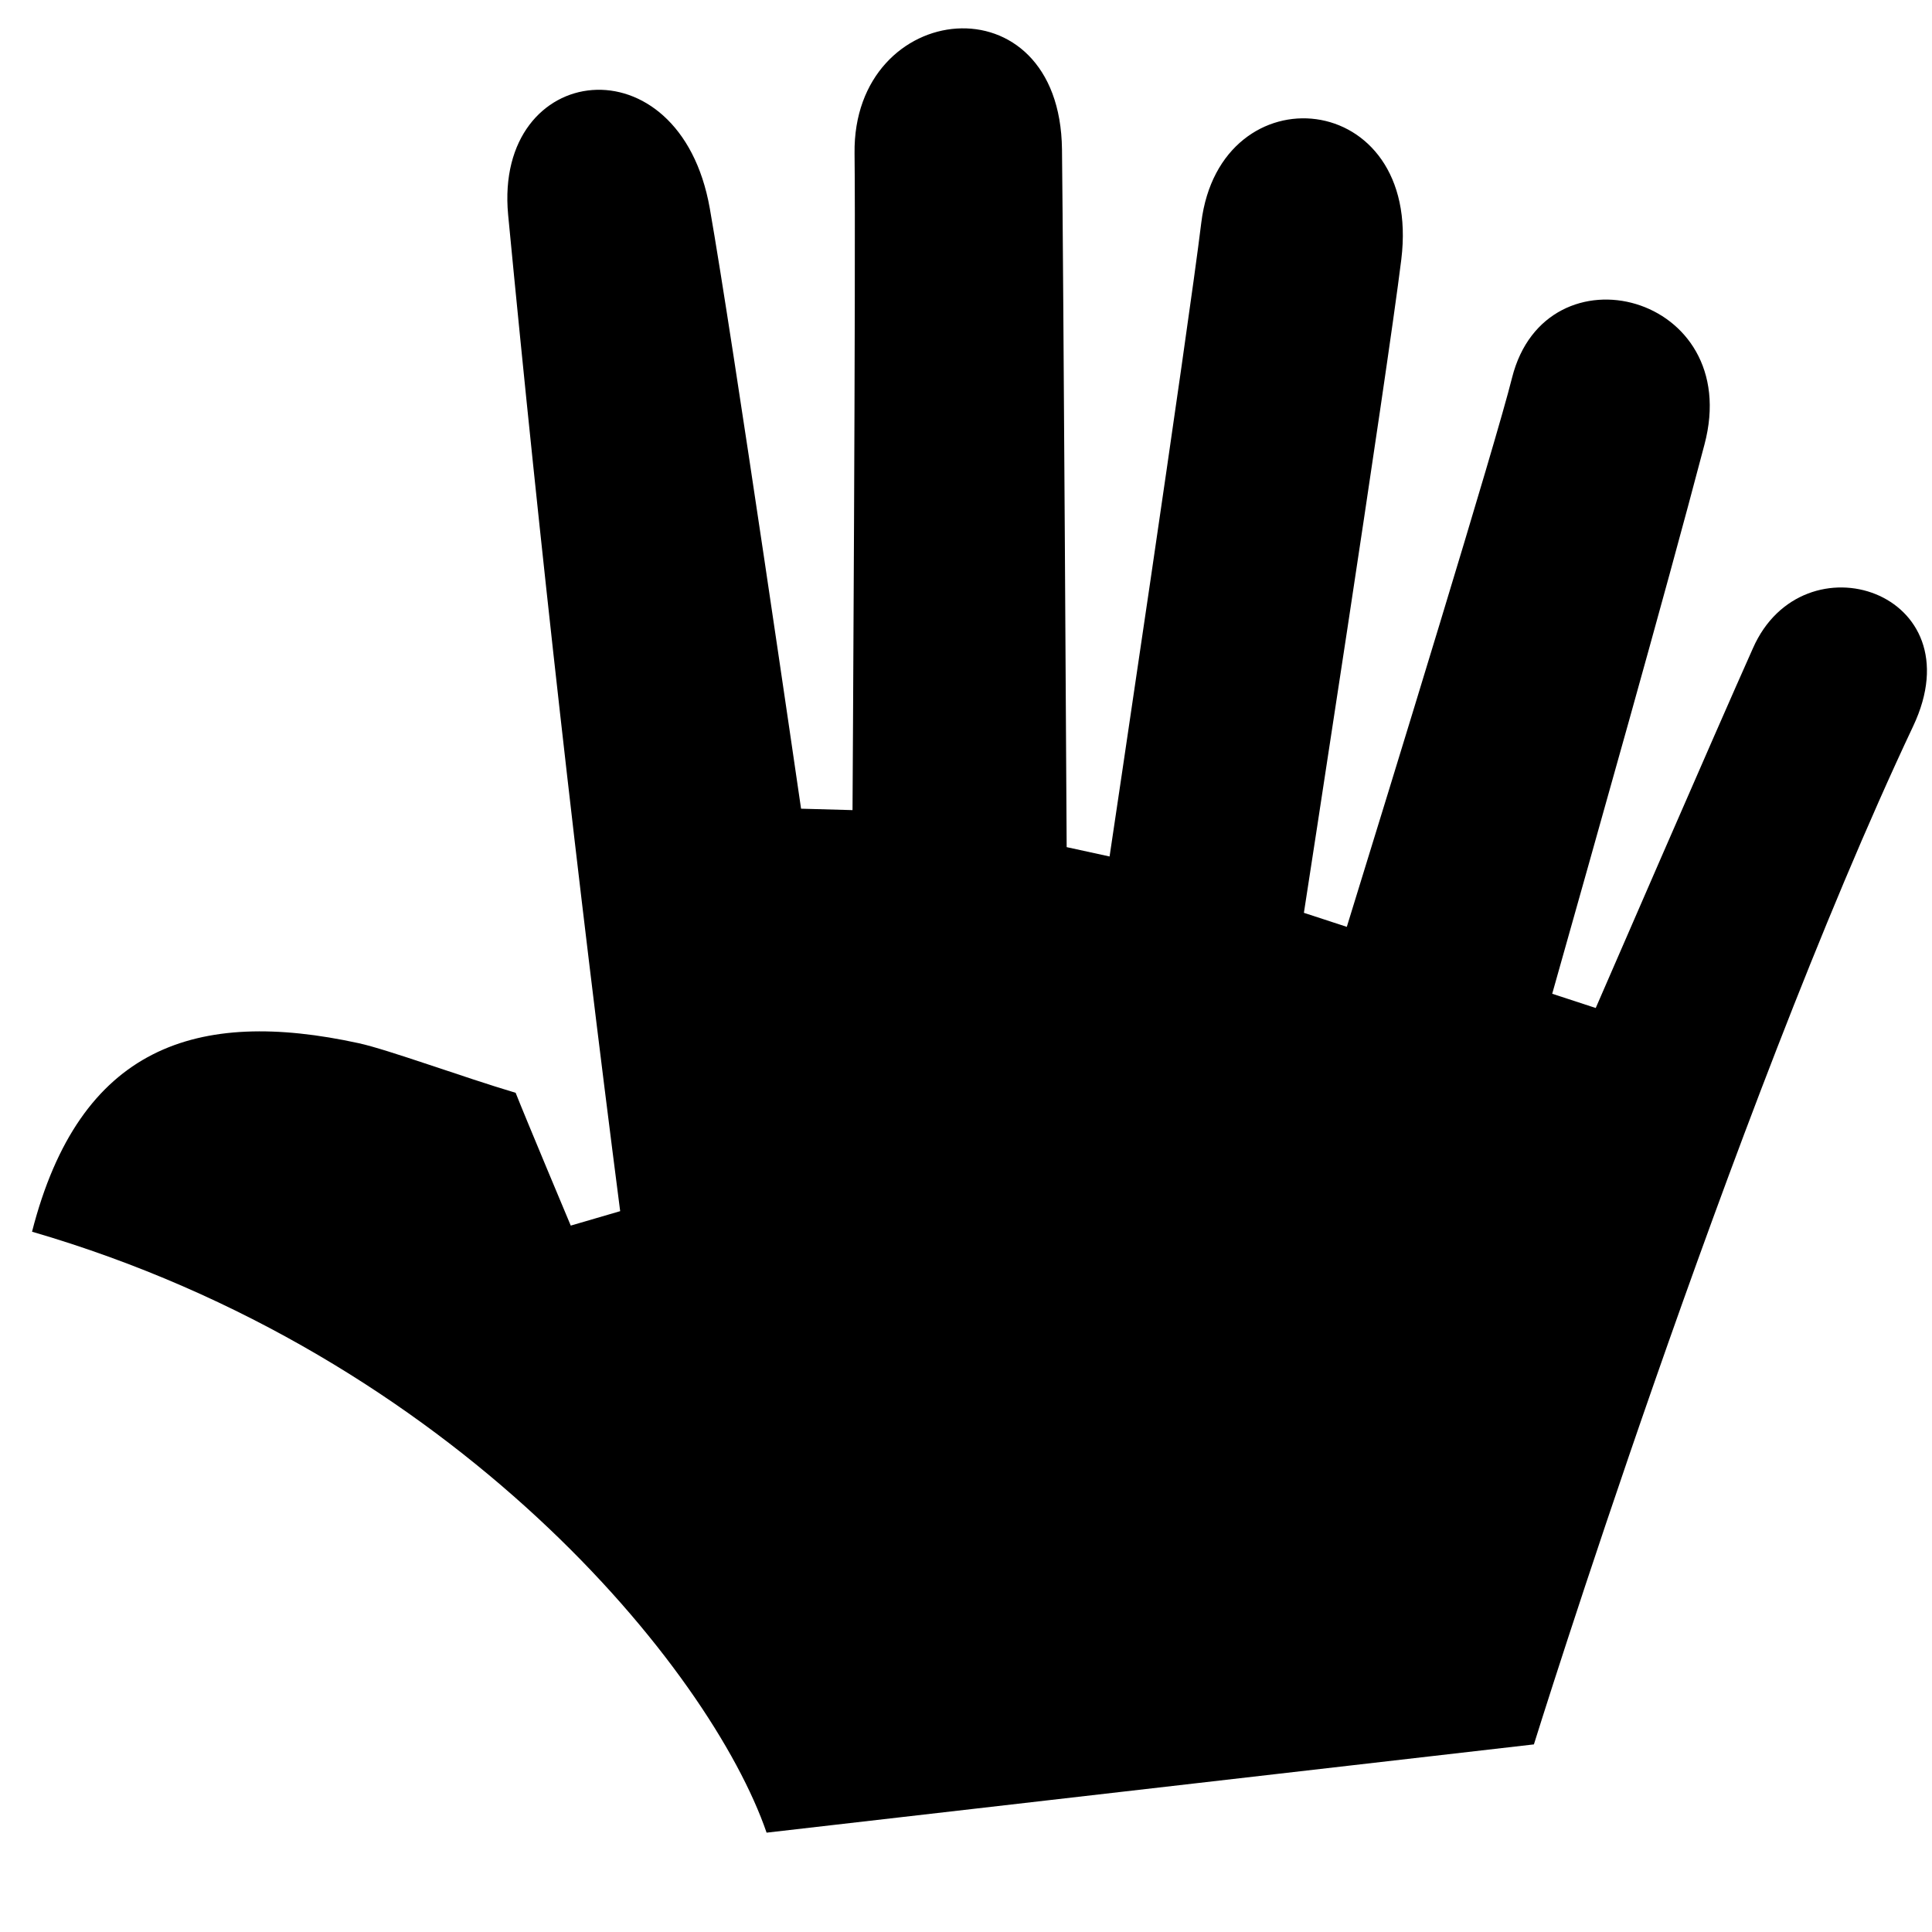
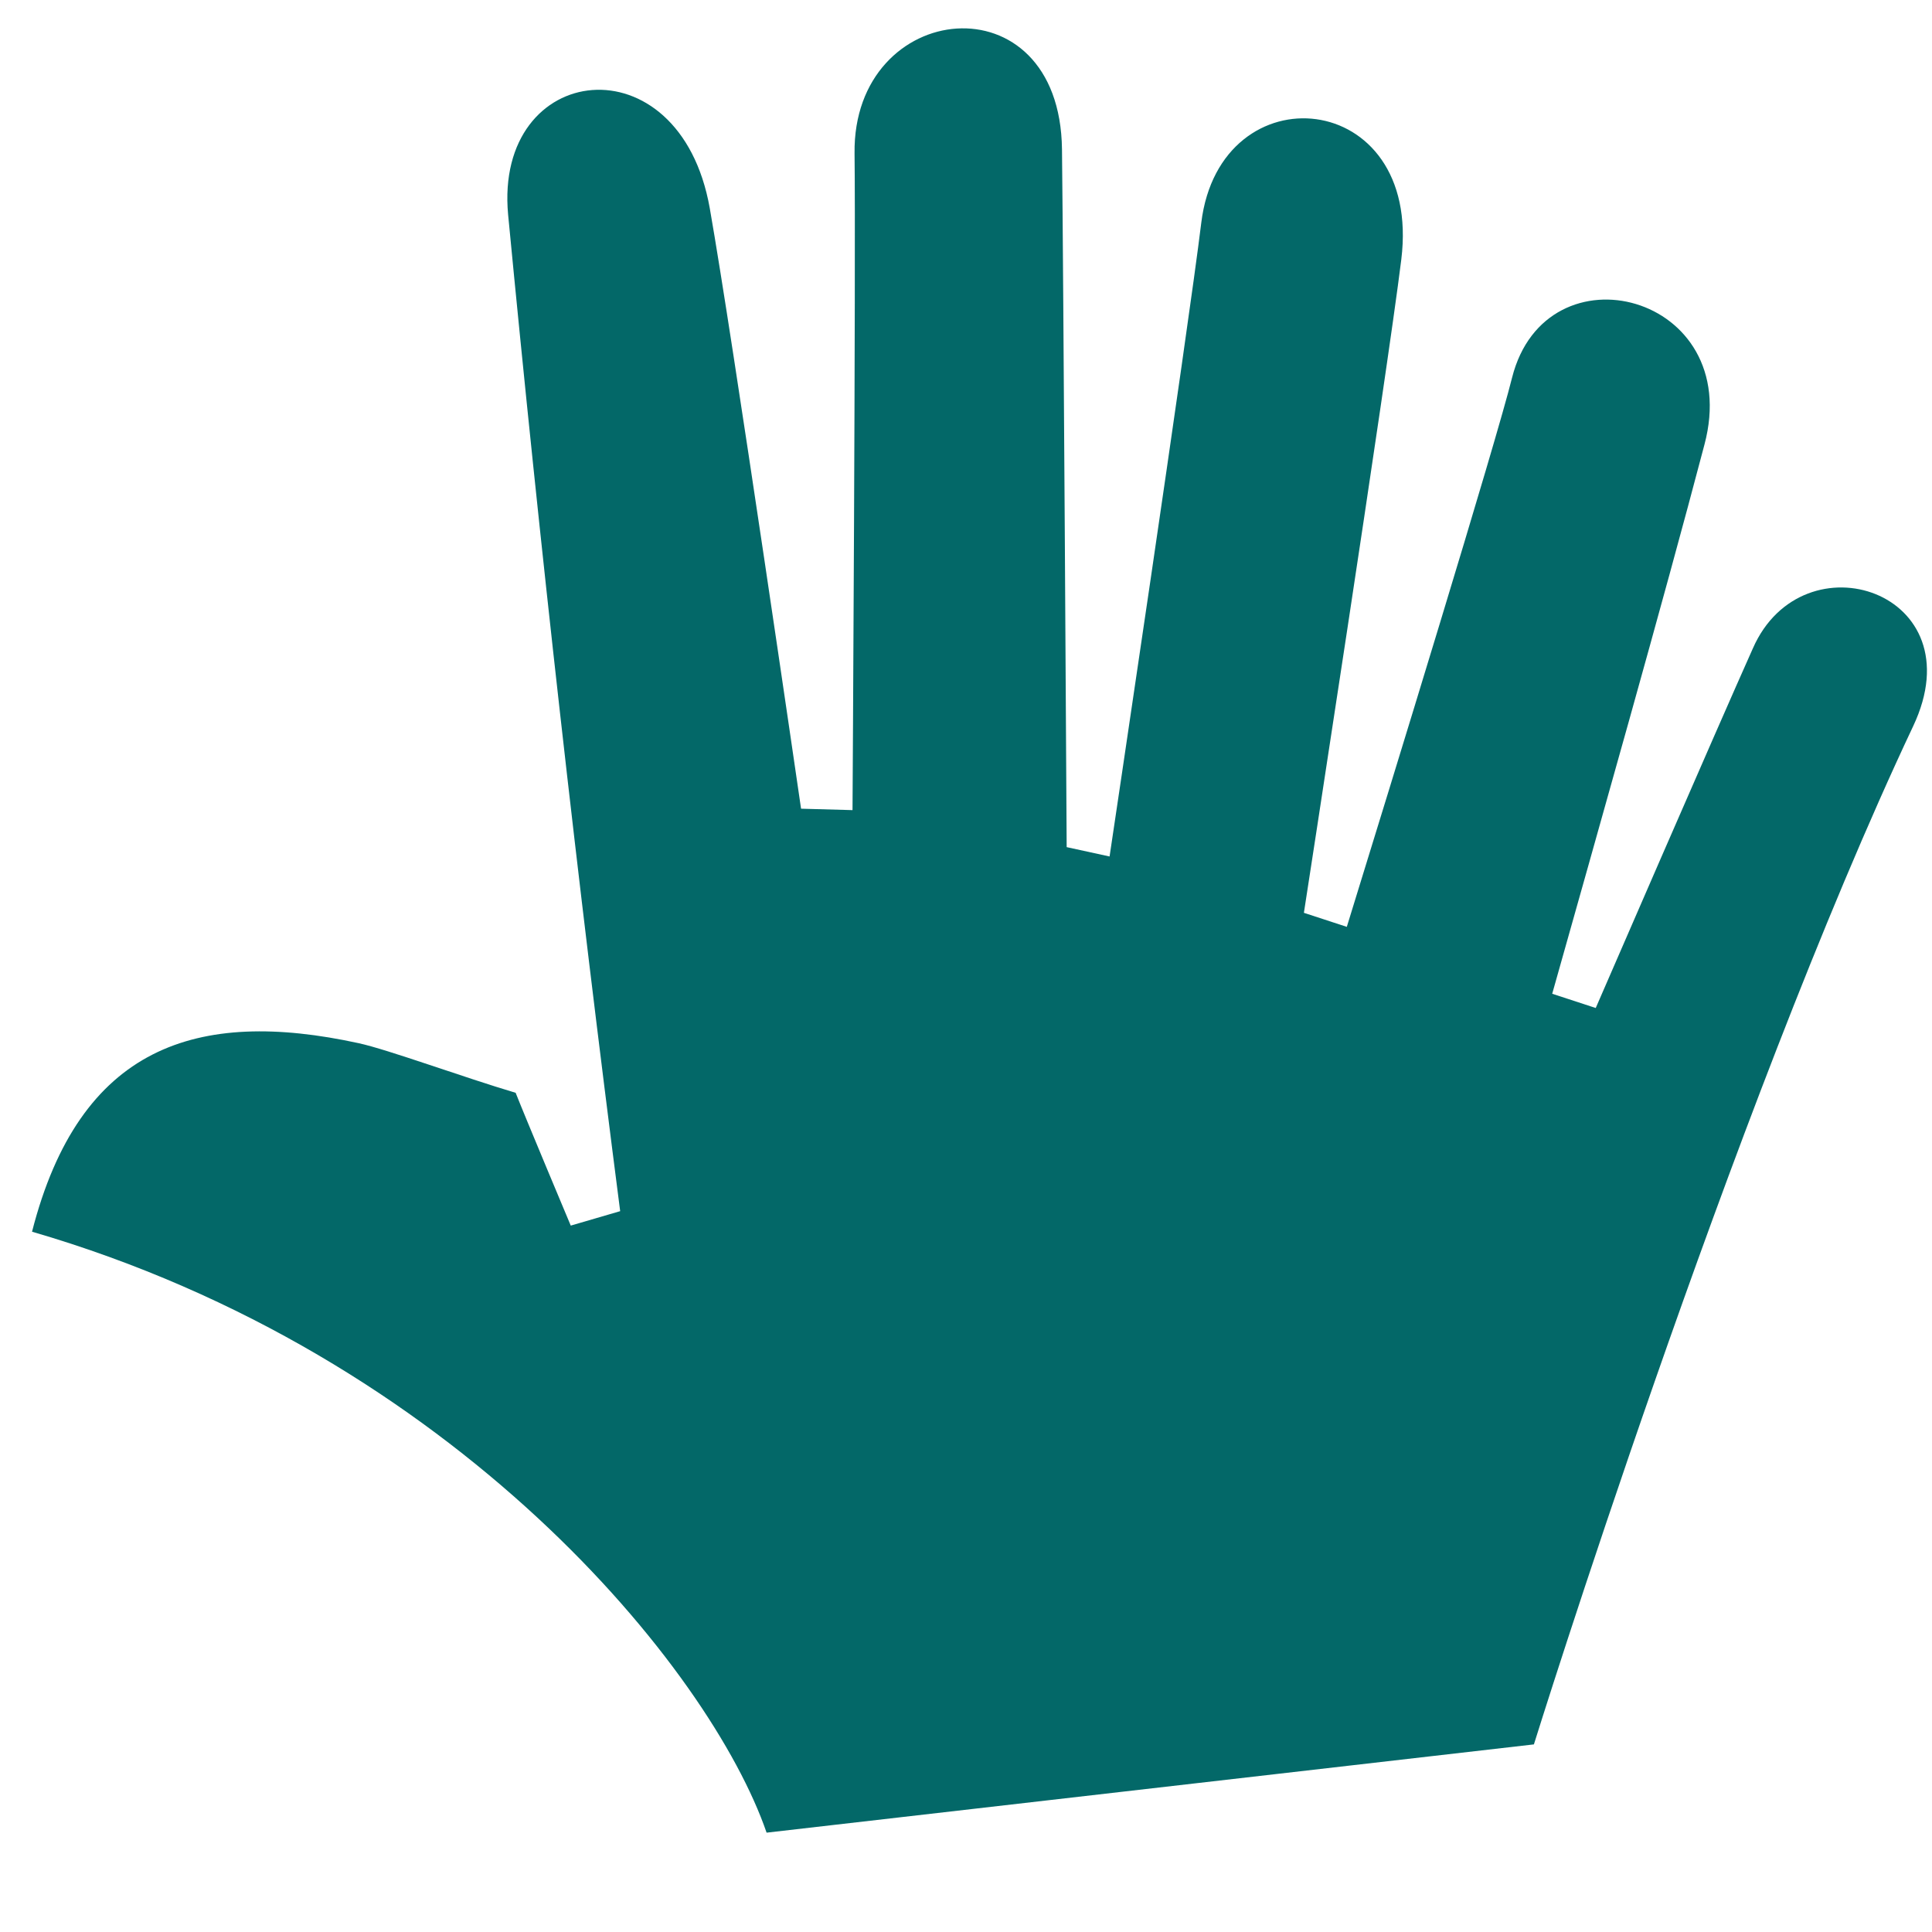
<svg xmlns="http://www.w3.org/2000/svg" width="19" height="19" fill="none">
-   <path fill-rule="evenodd" clip-rule="evenodd" d="m15.085 17.155-7.546.868c-.551-1.6-3.056-4.696-7.224-5.91.468-1.828 1.622-2.2 3.212-1.854.286.062 1.026.334 1.544.488.096.244.542 1.306.542 1.306l.486-.142a300.54 300.54 0 0 1-1.102-9.8C4.857.6 6.683.375 6.98 2.047c.224 1.272.898 5.906.898 5.906l.506.014s.033-5.386.02-6.458c-.02-1.52 2.02-1.742 2.04-.04.014 1.174.046 6.862.046 6.862l.422.092s.774-5.18.902-6.234C12 .683 13.988.863 13.781 2.551c-.14 1.138-.958 6.426-.958 6.426l.422.138c.439-1.422 1.465-4.756 1.625-5.4.334-1.328 2.287-.824 1.892.658-.4 1.524-1.079 3.916-1.497 5.4l.428.14s1.2-2.766 1.546-3.538c.492-1.118 2.2-.556 1.576.766-1.798 3.812-3.73 10.014-3.73 10.014Z" fill="#000" />
+   <path fill-rule="evenodd" clip-rule="evenodd" d="m15.085 17.155-7.546.868c-.551-1.6-3.056-4.696-7.224-5.91.468-1.828 1.622-2.2 3.212-1.854.286.062 1.026.334 1.544.488.096.244.542 1.306.542 1.306l.486-.142a300.54 300.54 0 0 1-1.102-9.8C4.857.6 6.683.375 6.98 2.047c.224 1.272.898 5.906.898 5.906l.506.014s.033-5.386.02-6.458c-.02-1.52 2.02-1.742 2.04-.04.014 1.174.046 6.862.046 6.862l.422.092s.774-5.18.902-6.234C12 .683 13.988.863 13.781 2.551c-.14 1.138-.958 6.426-.958 6.426l.422.138c.439-1.422 1.465-4.756 1.625-5.4.334-1.328 2.287-.824 1.892.658-.4 1.524-1.079 3.916-1.497 5.4l.428.14s1.2-2.766 1.546-3.538c.492-1.118 2.2-.556 1.576.766-1.798 3.812-3.73 10.014-3.73 10.014Z" fill="rgb(3, 104, 104)" />
</svg>
